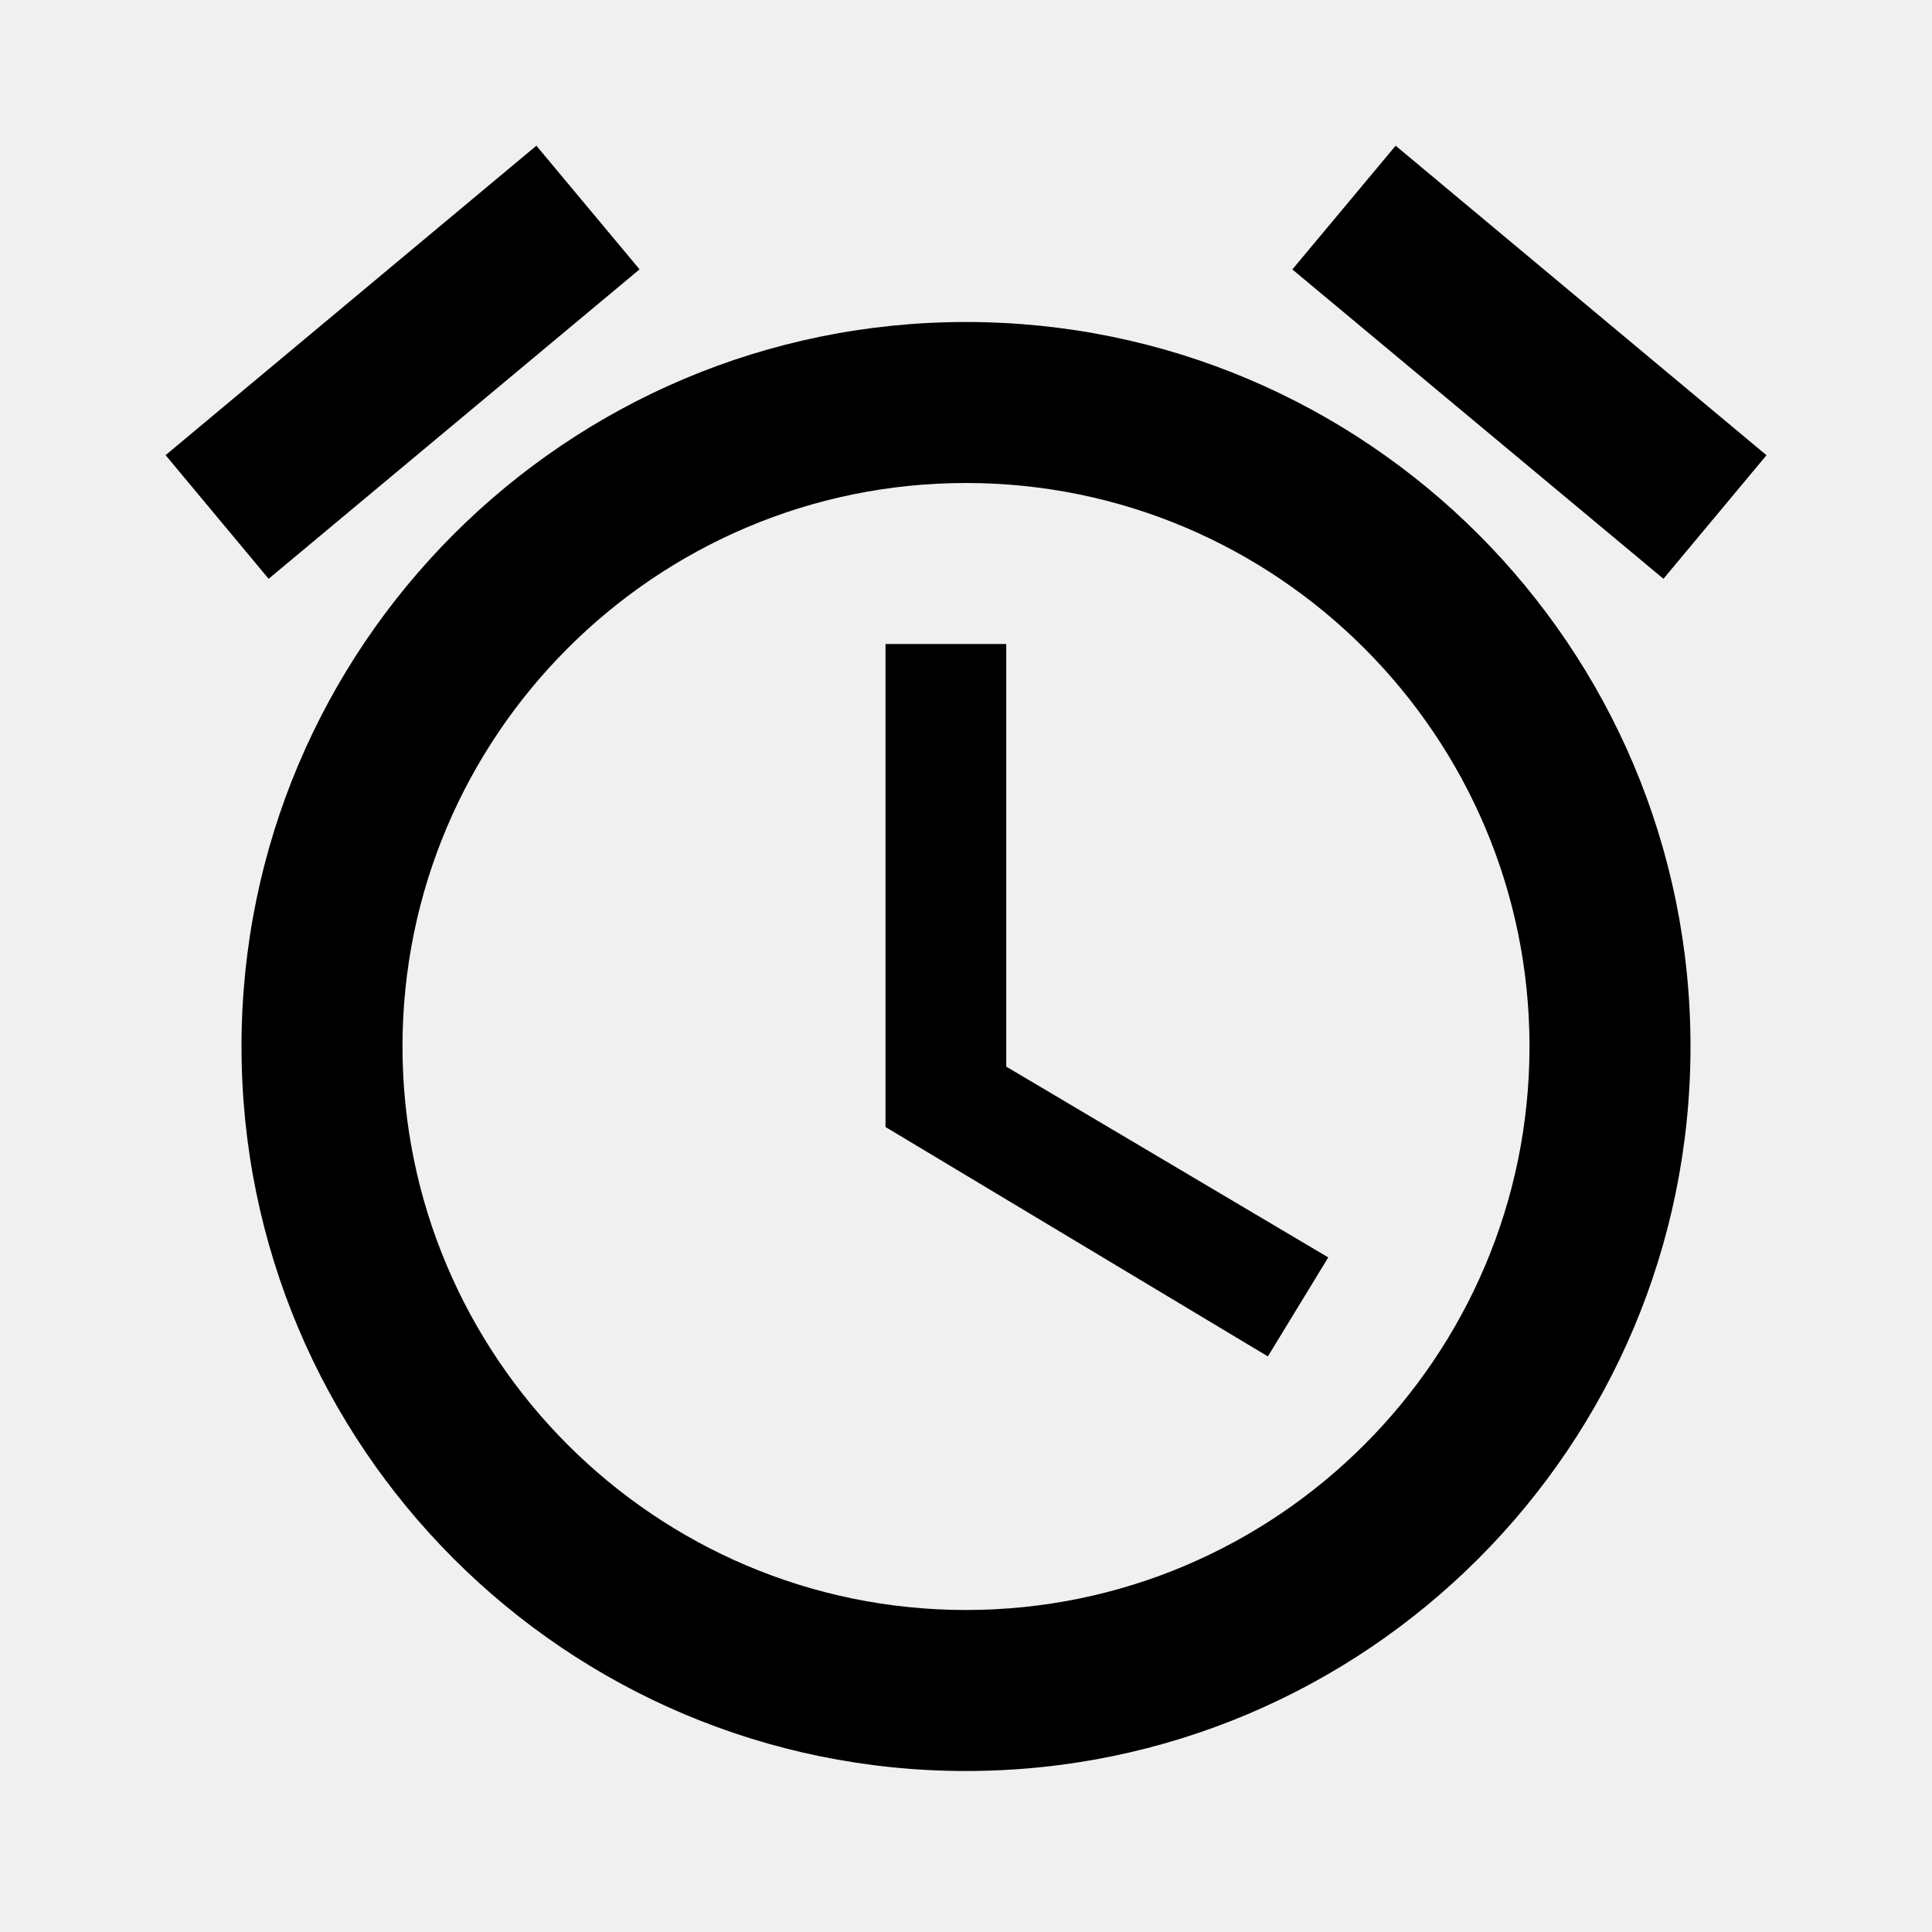
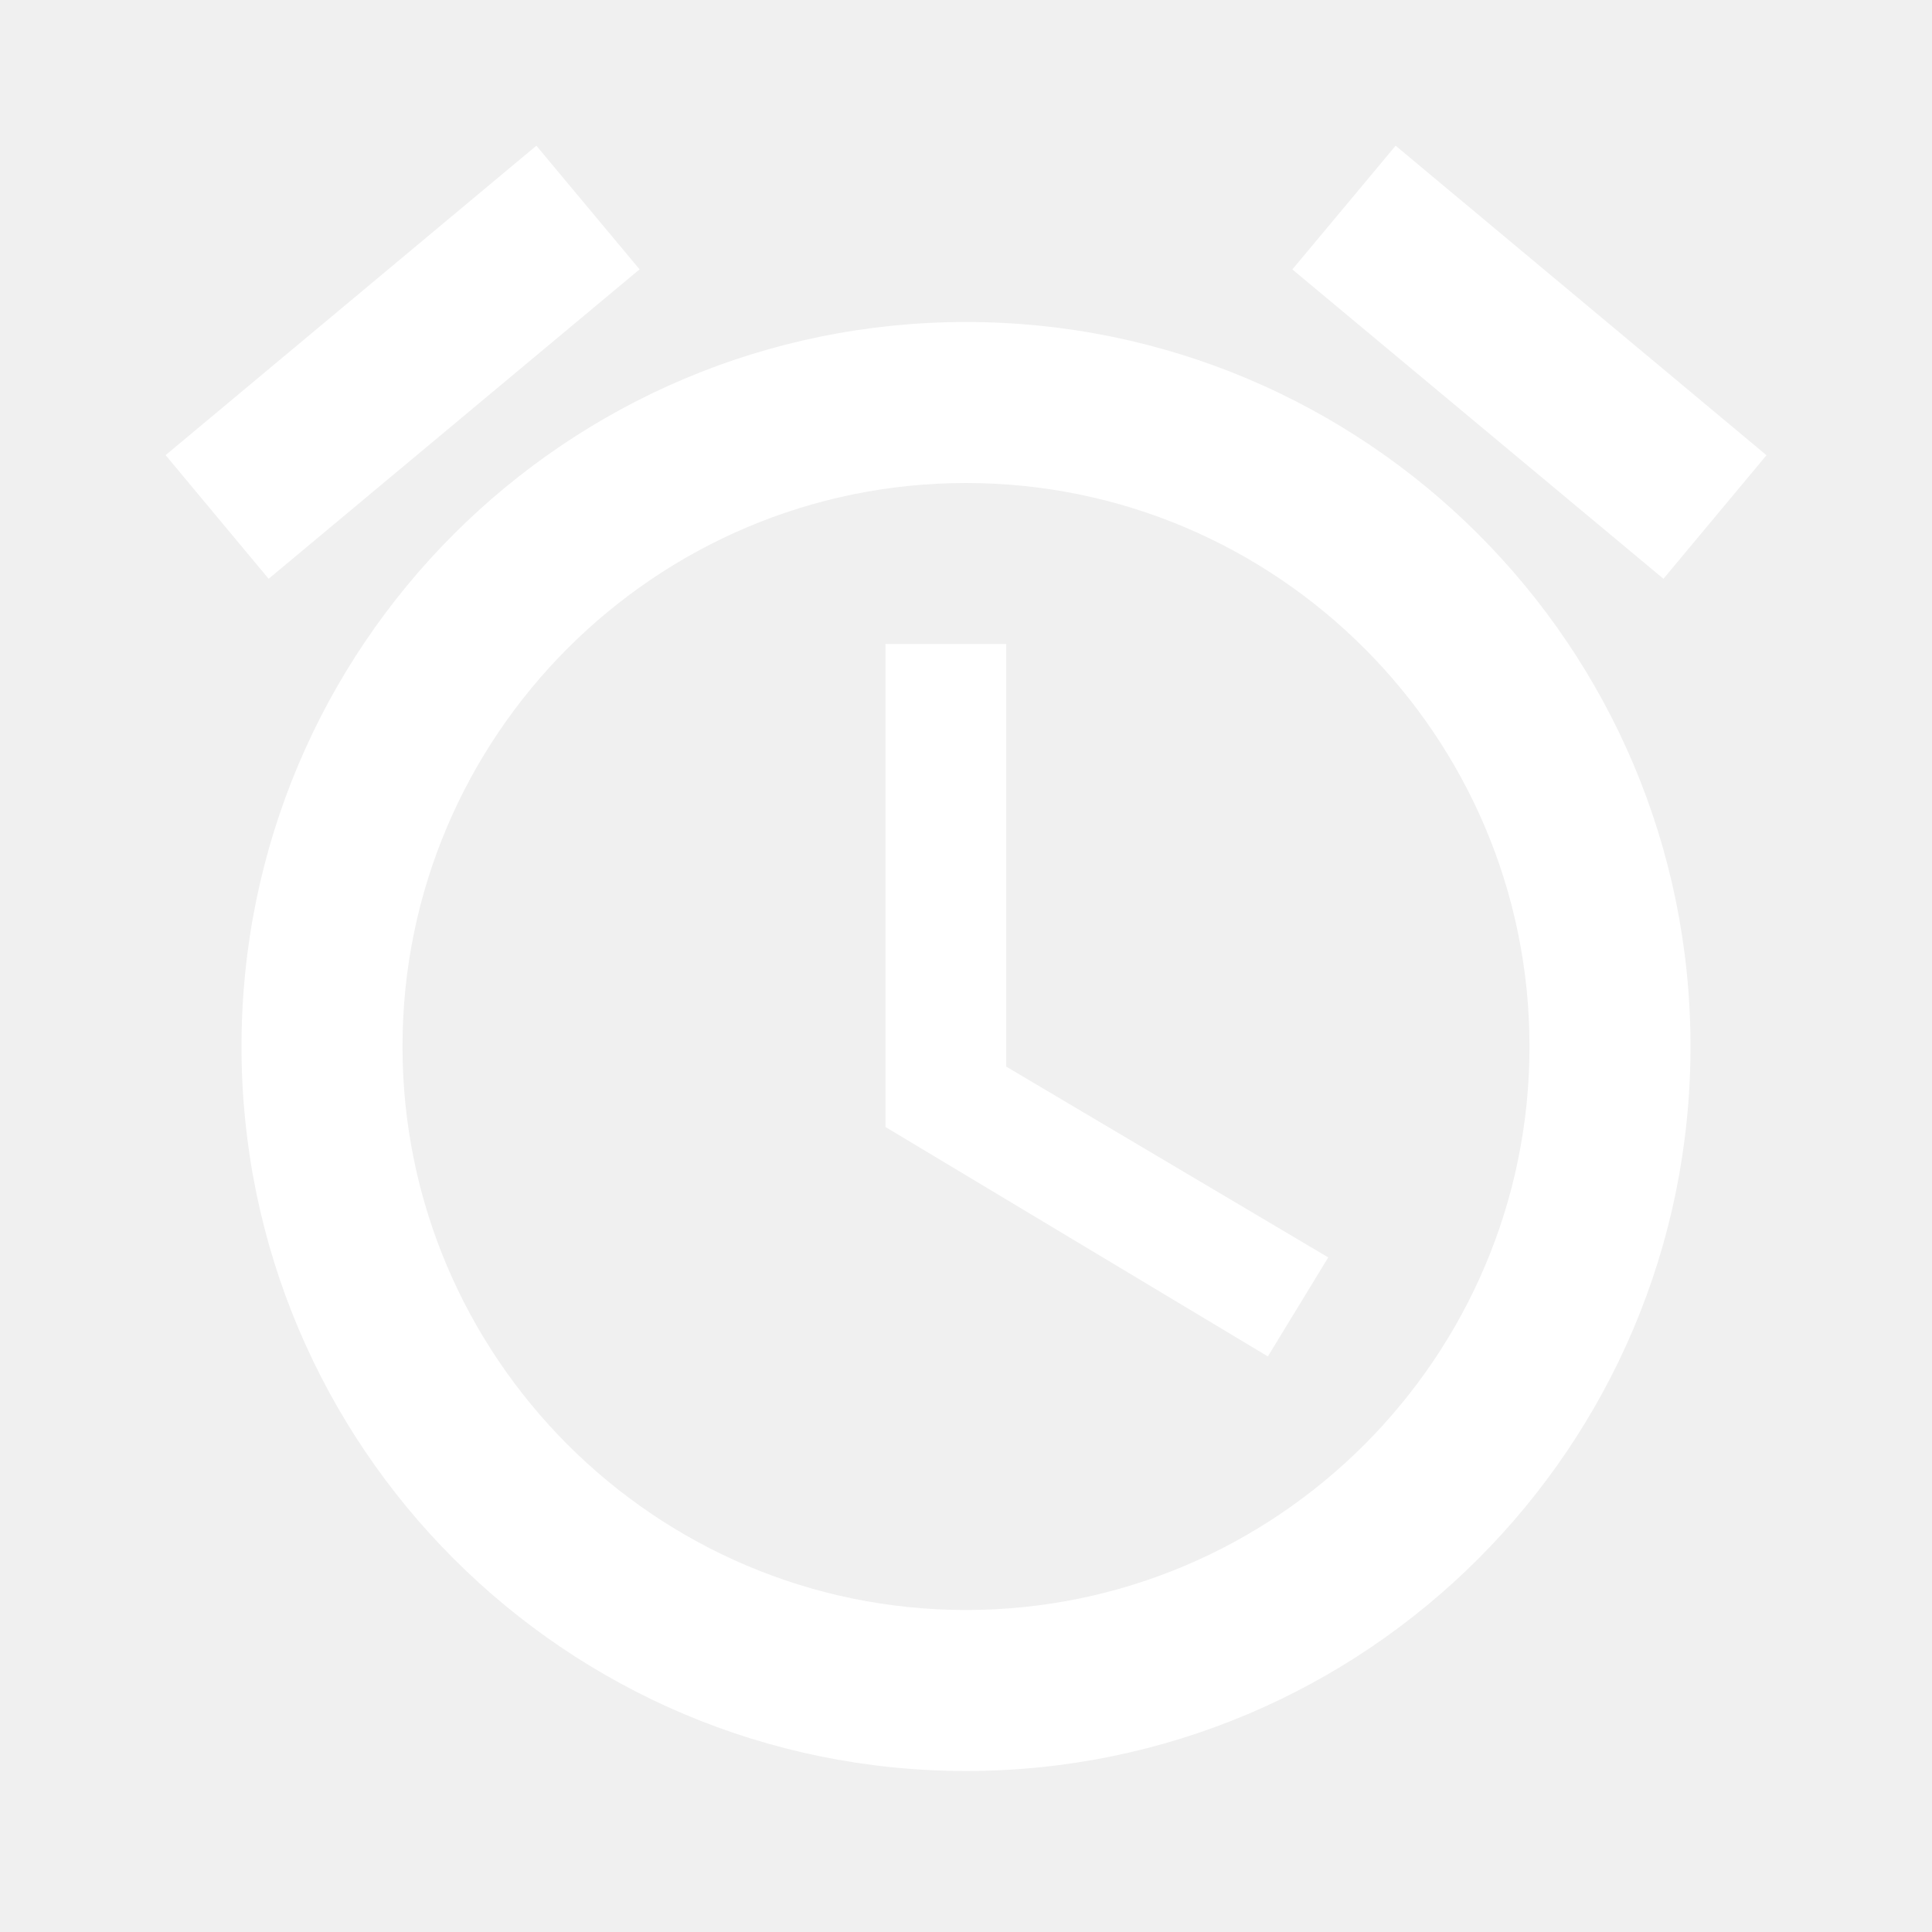
- <svg xmlns="http://www.w3.org/2000/svg" viewBox="0 0 24 24" fill="black" width="18px" height="18px">
+ <svg xmlns="http://www.w3.org/2000/svg" viewBox="0 0 24 24" fill="white" width="18px" height="18px">
  <path d="M0 0h24v24H0V0z" fill="none" />
  <path d="M12.5 8H11v6l4.75 2.85.75-1.23-4-2.37zm4.837-6.19l4.607 3.845-1.28 1.535-4.61-3.843zm-10.674 0l1.282 1.536L3.337 7.19l-1.28-1.536zM12 4c-4.97 0-9 4.03-9 9s4.03 9 9 9 9-4.03 9-9-4.03-9-9-9zm0 16c-3.86 0-7-3.14-7-7s3.14-7 7-7 7 3.14 7 7-3.14 7-7 7z" />
</svg>
